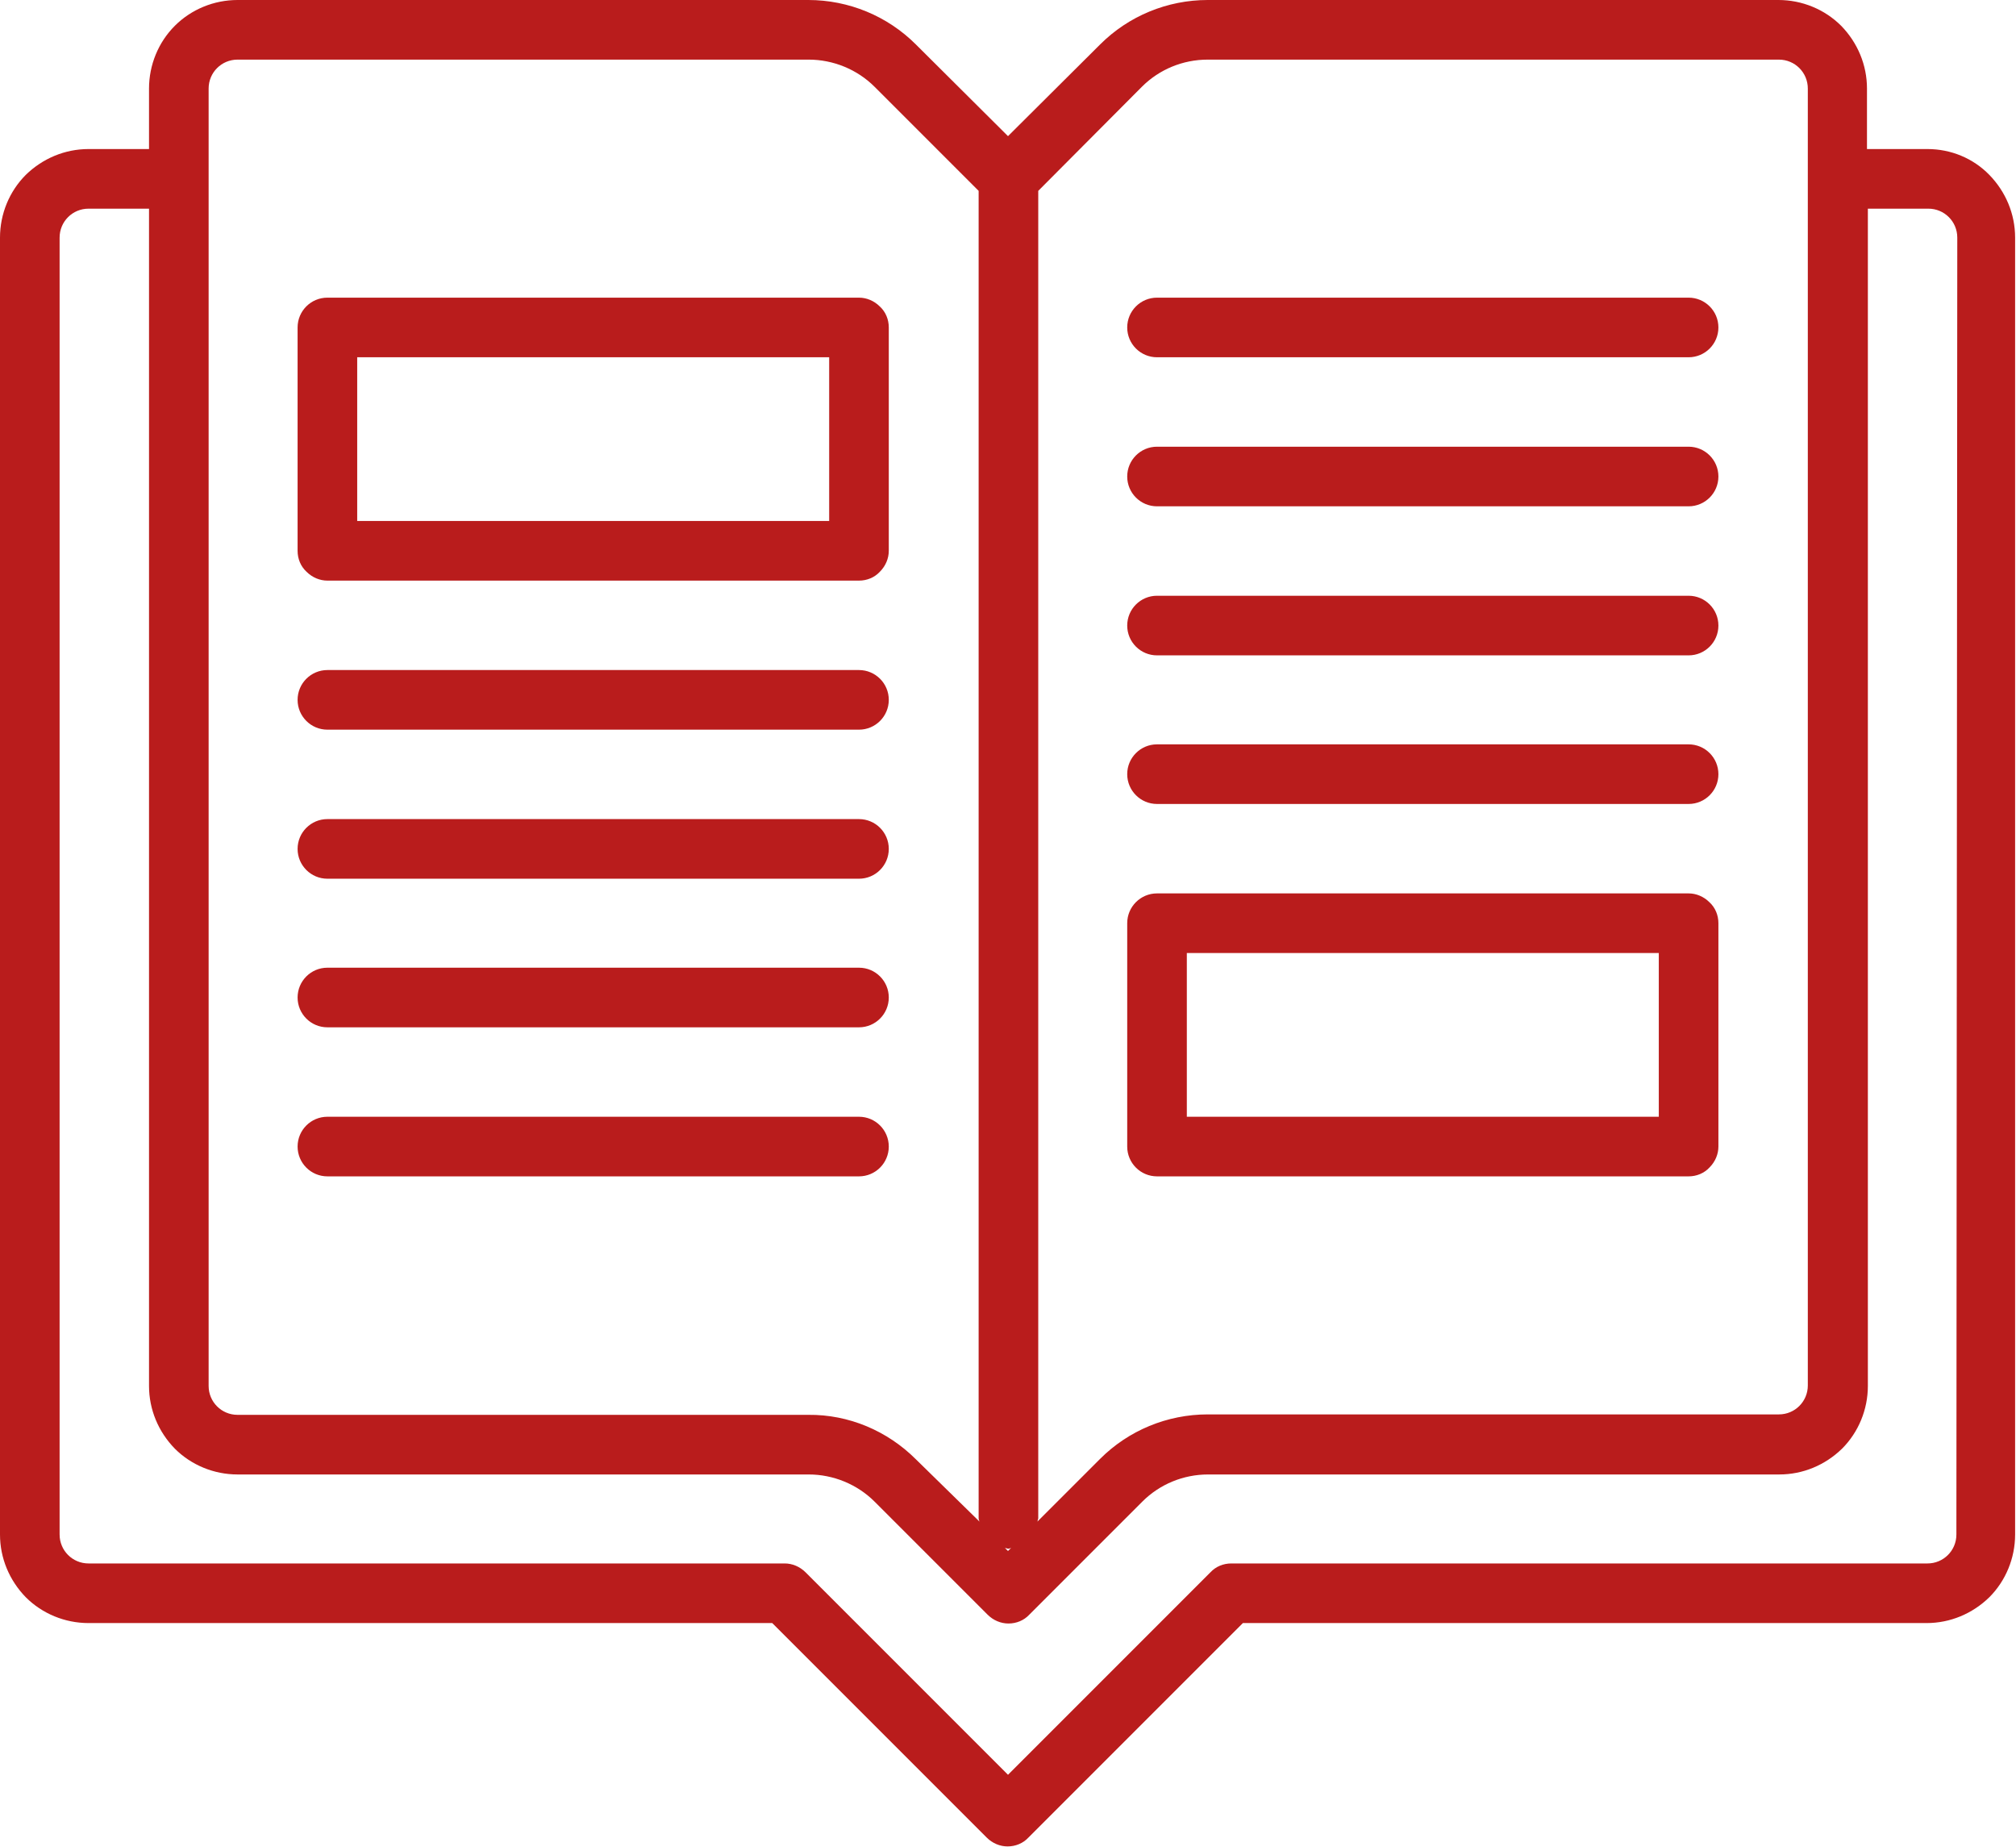
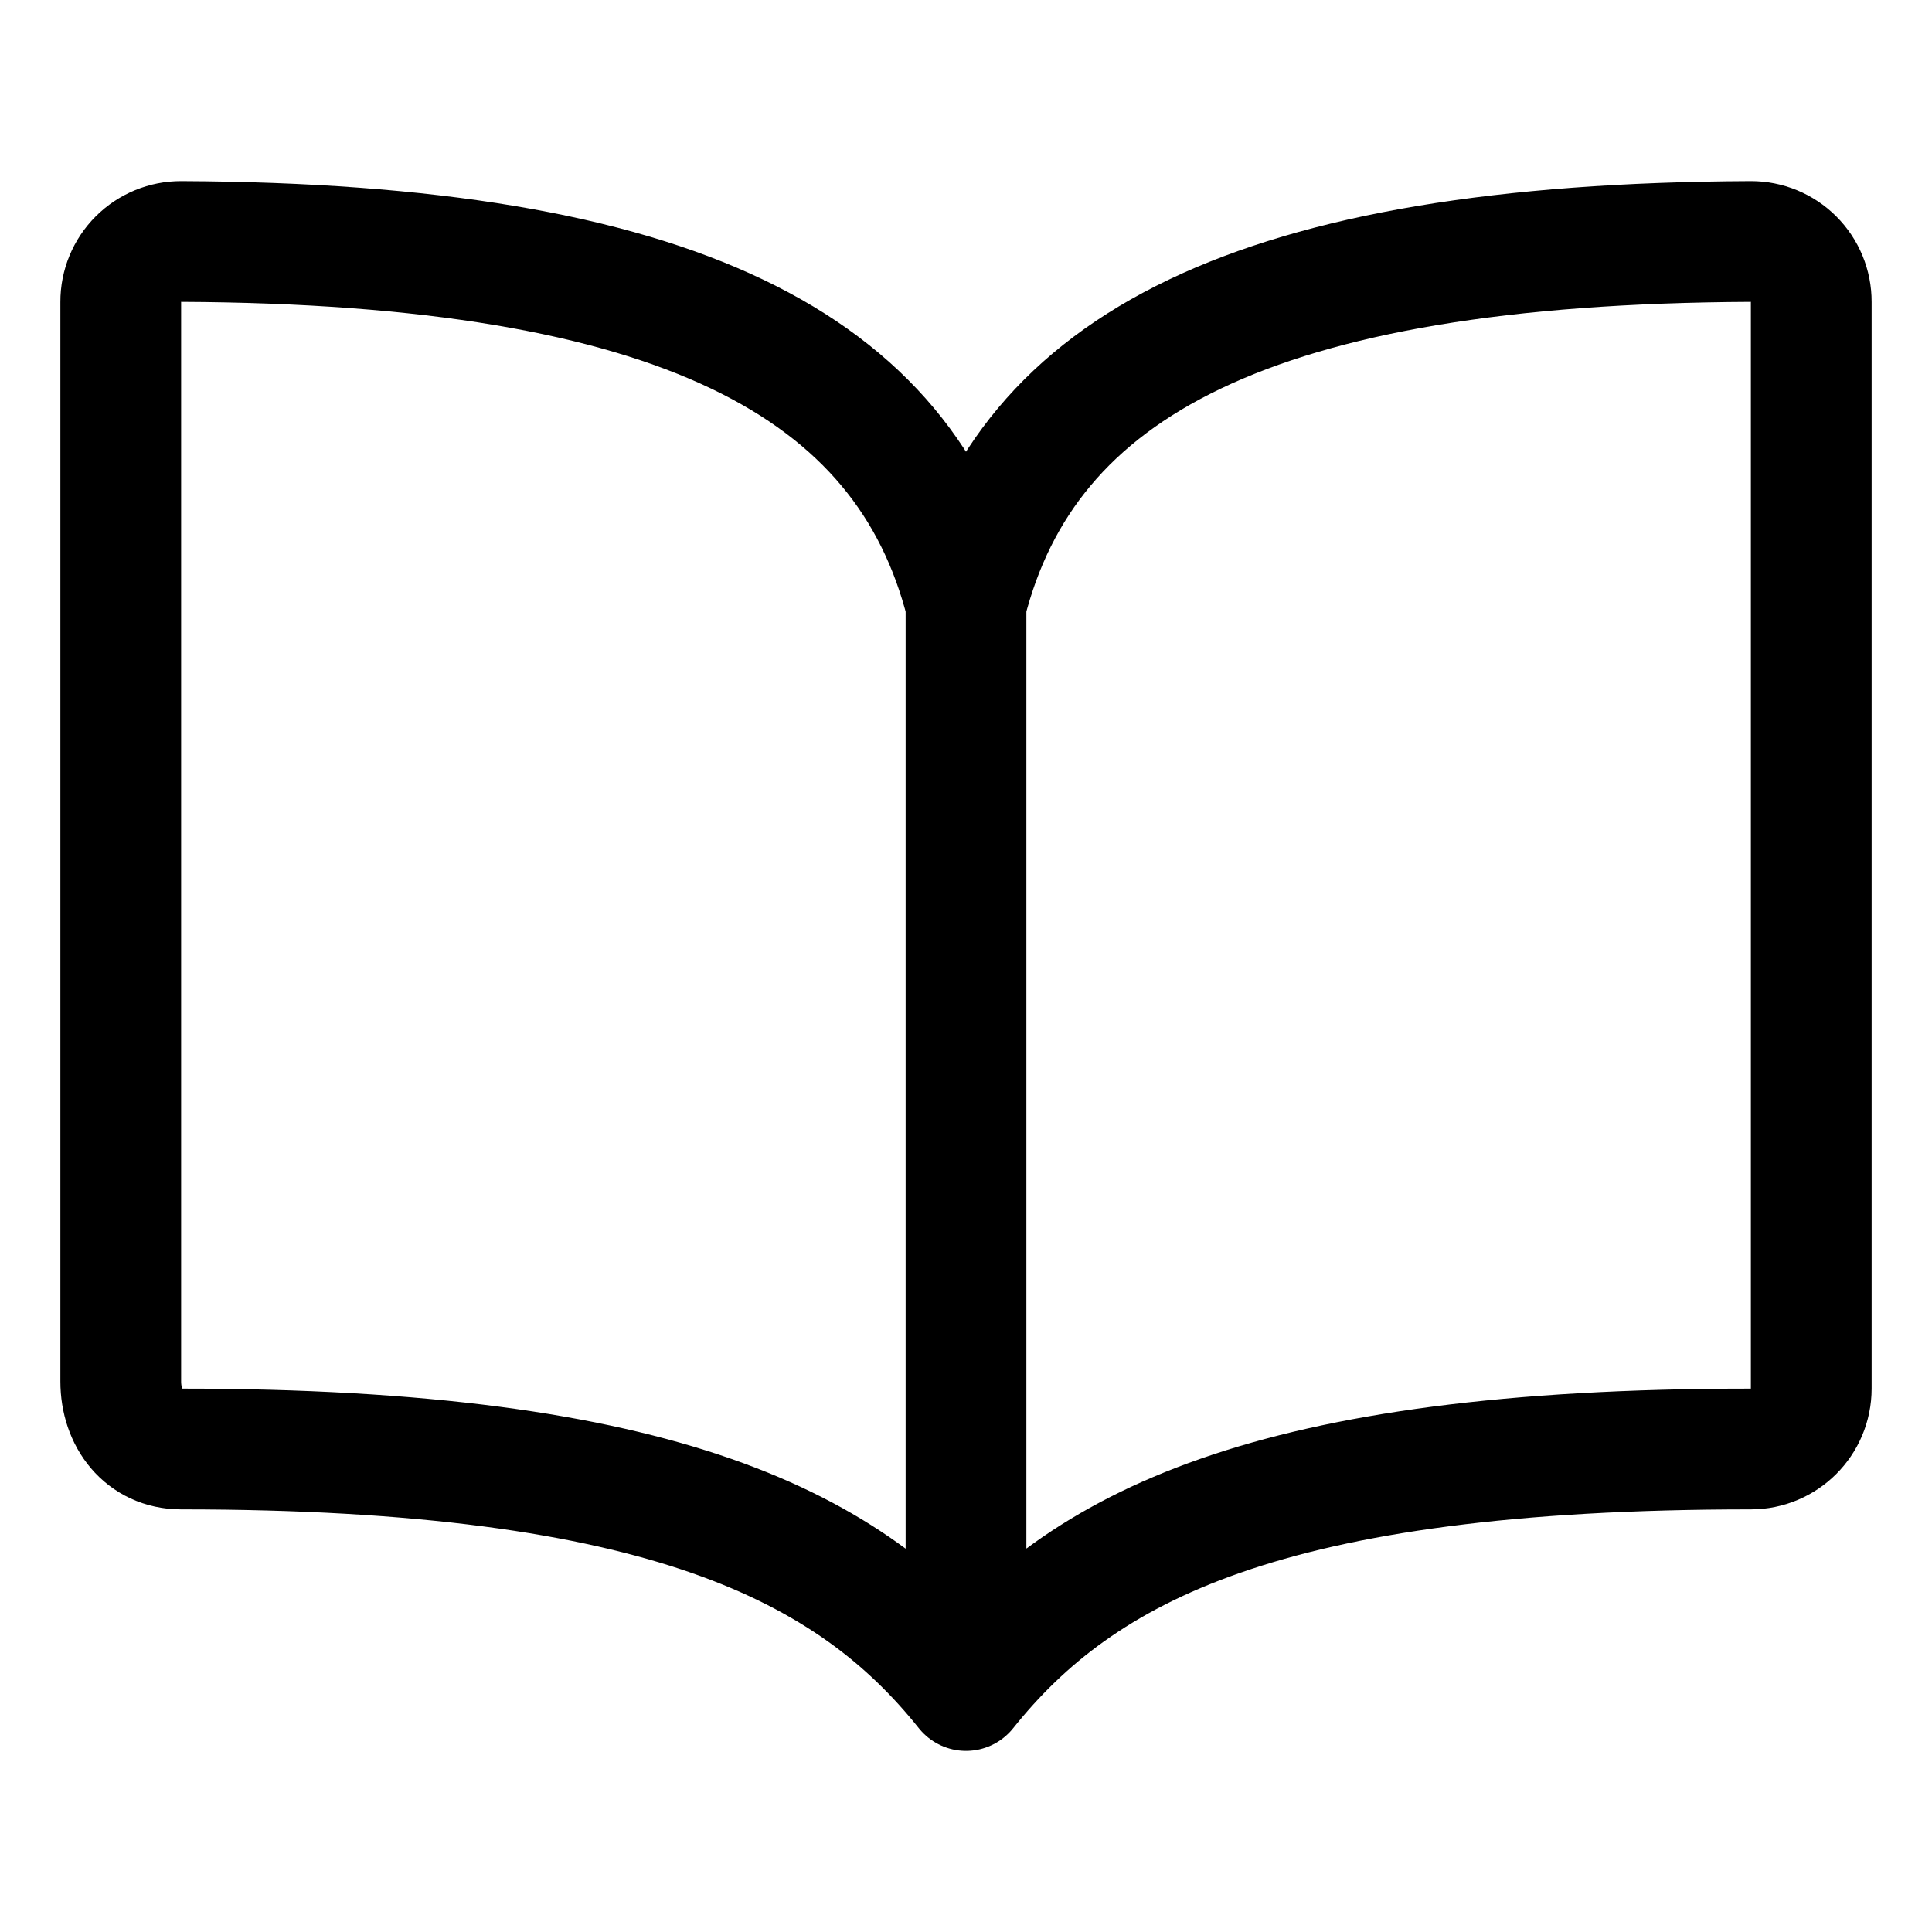
- <svg xmlns="http://www.w3.org/2000/svg" version="1.1" id="Layer_1" x="0px" y="0px" viewBox="0 0 453.2 415" style="enable-background:new 0 0 453.2 415;" xml:space="preserve">
-   <style type="text/css">
- 	.st0{fill:#B91C1C;}
- </style>
-   <g>
-     <path class="st0" d="M433.3,33.5h-13.6V19.9c0-5.3-2.1-10.3-5.8-14.1c-3.7-3.7-8.8-5.8-14.1-5.8H271.5c-9.1,0-17.8,3.6-24.2,10   l-20.7,20.6L205.9,10c-6.4-6.4-15.1-10-24.2-10H53.4C48.1,0,43,2.1,39.3,5.8s-5.8,8.8-5.8,14.1v13.6H19.9c-5.3,0-10.3,2.1-14.1,5.8   C2.1,43,0,48.1,0,53.4v291.5c0,5.3,2.1,10.3,5.8,14.1c3.7,3.7,8.8,5.8,14.1,5.8h153.7l48.2,48.2c1.3,1.3,3,2,4.7,2   c1.8,0,3.5-0.7,4.7-2l48.2-48.2h153.7c5.3,0,10.3-2.1,14.1-5.8c3.7-3.7,5.8-8.8,5.8-14.1V53.4c0-5.3-2.1-10.3-5.8-14.1   C443.6,35.6,438.6,33.5,433.3,33.5L433.3,33.5z M256.7,19.5c3.9-3.9,9.2-6.1,14.8-6.1h128.4c3.6,0,6.5,2.9,6.5,6.5v291.5   c0,3.6-2.9,6.5-6.5,6.5H271.5c-9.1,0-17.8,3.6-24.2,10L233.2,342c0.1-0.2,0.1-0.5,0.2-0.7V42.9L256.7,19.5z M226.6,348.1   c0.2,0,0.5-0.1,0.7-0.2l-0.7,0.7l-0.7-0.7C226.1,348,226.4,348,226.6,348.1z M46.9,19.9c0-3.6,2.9-6.5,6.5-6.5h128.4   c5.5,0,10.9,2.2,14.8,6.1L220,42.9v298.4c0,0.2,0.1,0.5,0.2,0.7l-14.3-14c-6.4-6.4-15.1-10.1-24.2-10H53.4c-3.6,0-6.5-2.9-6.5-6.5   V19.9z M439.8,344.9c0,3.6-2.9,6.5-6.5,6.5H276.8c-1.8,0-3.5,0.7-4.7,2l-45.5,45.5l-45.5-45.5c-1.3-1.3-3-2-4.7-2H19.9   c-3.6,0-6.5-2.9-6.5-6.5V53.4c0-3.6,2.9-6.5,6.5-6.5h13.6v264.6c0,5.3,2.1,10.3,5.8,14.1c3.7,3.7,8.8,5.8,14.1,5.8h128.4   c5.5,0,10.9,2.2,14.8,6.1l25.4,25.4c1.3,1.3,3,2,4.7,2c1.8,0,3.5-0.7,4.7-2l25.4-25.4c3.9-3.9,9.2-6.1,14.8-6.1H400   c5.3,0,10.3-2.1,14.1-5.8c3.7-3.7,5.8-8.8,5.8-14.1V46.9h13.6c3.6,0,6.5,2.9,6.5,6.5L439.8,344.9z" />
-     <path class="st0" d="M73.6,130.5h119.5c1.8,0,3.5-0.7,4.7-2c1.3-1.3,2-3,2-4.7V73.6c0-1.8-0.7-3.5-2-4.7c-1.3-1.3-3-2-4.7-2H73.6   c-3.7,0-6.7,3-6.7,6.7v50.2c0,1.8,0.7,3.5,2,4.7C70.2,129.8,71.9,130.5,73.6,130.5z M80.3,80.3h106.1v36.8H80.3V80.3z" />
-     <path class="st0" d="M73.6,164h119.5c3.7,0,6.7-3,6.7-6.7s-3-6.7-6.7-6.7H73.6c-3.7,0-6.7,3-6.7,6.7S69.9,164,73.6,164z" />
-     <path class="st0" d="M73.6,197.5h119.5c3.7,0,6.7-3,6.7-6.7s-3-6.7-6.7-6.7H73.6c-3.7,0-6.7,3-6.7,6.7S69.9,197.5,73.6,197.5z" />
-     <path class="st0" d="M73.6,230.9h119.5c3.7,0,6.7-3,6.7-6.7s-3-6.7-6.7-6.7H73.6c-3.7,0-6.7,3-6.7,6.7S69.9,230.9,73.6,230.9z" />
-     <path class="st0" d="M73.6,264.4h119.5c3.7,0,6.7-3,6.7-6.7s-3-6.7-6.7-6.7H73.6c-3.7,0-6.7,3-6.7,6.7S69.9,264.4,73.6,264.4z" />
-     <path class="st0" d="M260.1,264.4h119.5c1.8,0,3.5-0.7,4.7-2c1.3-1.3,2-3,2-4.7v-50.2c0-1.8-0.7-3.5-2-4.7c-1.3-1.3-3-2-4.7-2   H260.1c-3.7,0-6.7,3-6.7,6.7v50.2C253.4,261.4,256.4,264.4,260.1,264.4z M266.8,214.2h106.1V251H266.8V214.2z" />
-     <path class="st0" d="M260.1,80.3h119.5c3.7,0,6.7-3,6.7-6.7s-3-6.7-6.7-6.7H260.1c-3.7,0-6.7,3-6.7,6.7   C253.4,77.3,256.4,80.3,260.1,80.3z" />
-     <path class="st0" d="M260.1,113.8h119.5c3.7,0,6.7-3,6.7-6.7s-3-6.7-6.7-6.7H260.1c-3.7,0-6.7,3-6.7,6.7   C253.4,110.8,256.4,113.8,260.1,113.8z" />
-     <path class="st0" d="M260.1,147.3h119.5c3.7,0,6.7-3,6.7-6.7s-3-6.7-6.7-6.7H260.1c-3.7,0-6.7,3-6.7,6.7S256.4,147.3,260.1,147.3z" />
-     <path class="st0" d="M260.1,180.7h119.5c3.7,0,6.7-3,6.7-6.7s-3-6.7-6.7-6.7H260.1c-3.7,0-6.7,3-6.7,6.7S256.4,180.7,260.1,180.7z" />
-   </g>
+ <svg xmlns="http://www.w3.org/2000/svg" class="ionicon" viewBox="0 0 512 512">
+   <path d="M256 160c16-63.16 76.43-95.41 208-96a15.94 15.94 0 0116 16v288a16 16 0 01-16 16c-128 0-177.45 25.81-208 64-30.37-38-80-64-208-64-9.88 0-16-8.05-16-17.93V80a15.94 15.94 0 0116-16c131.57.59 192 32.84 208 96zM256 160v288" fill="none" stroke="currentColor" stroke-linecap="round" stroke-linejoin="round" stroke-width="32" />
</svg>
